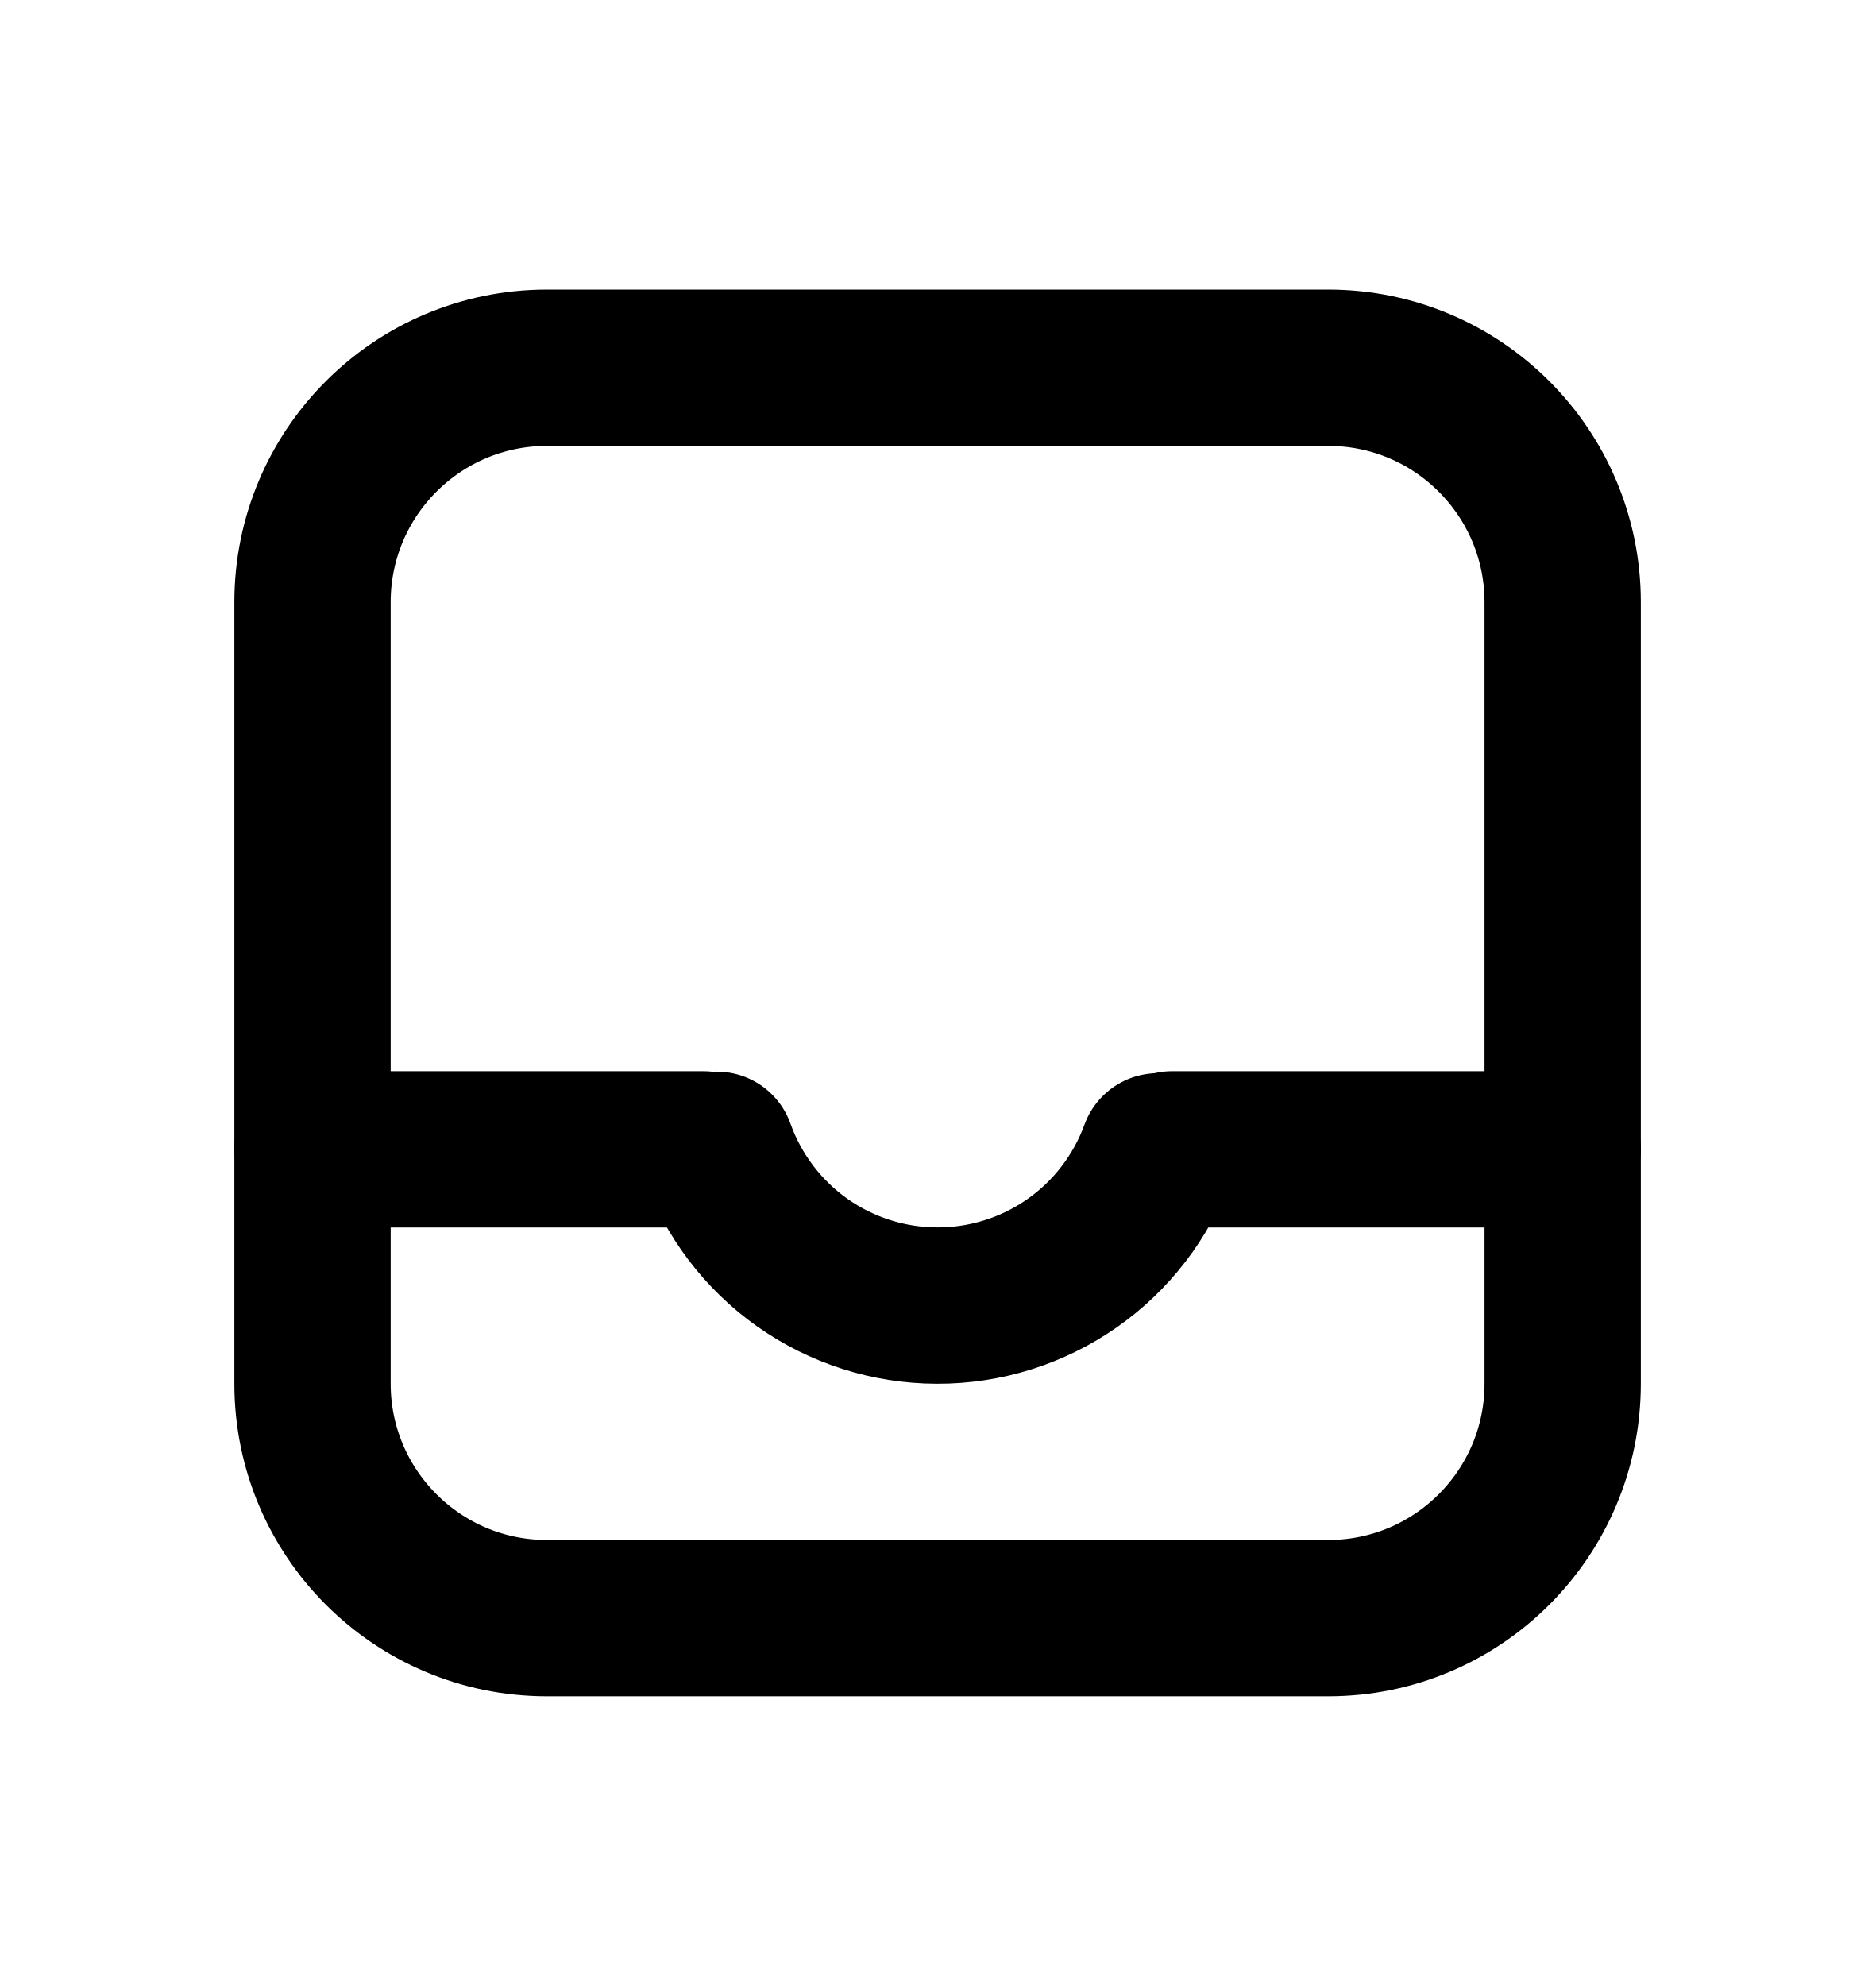
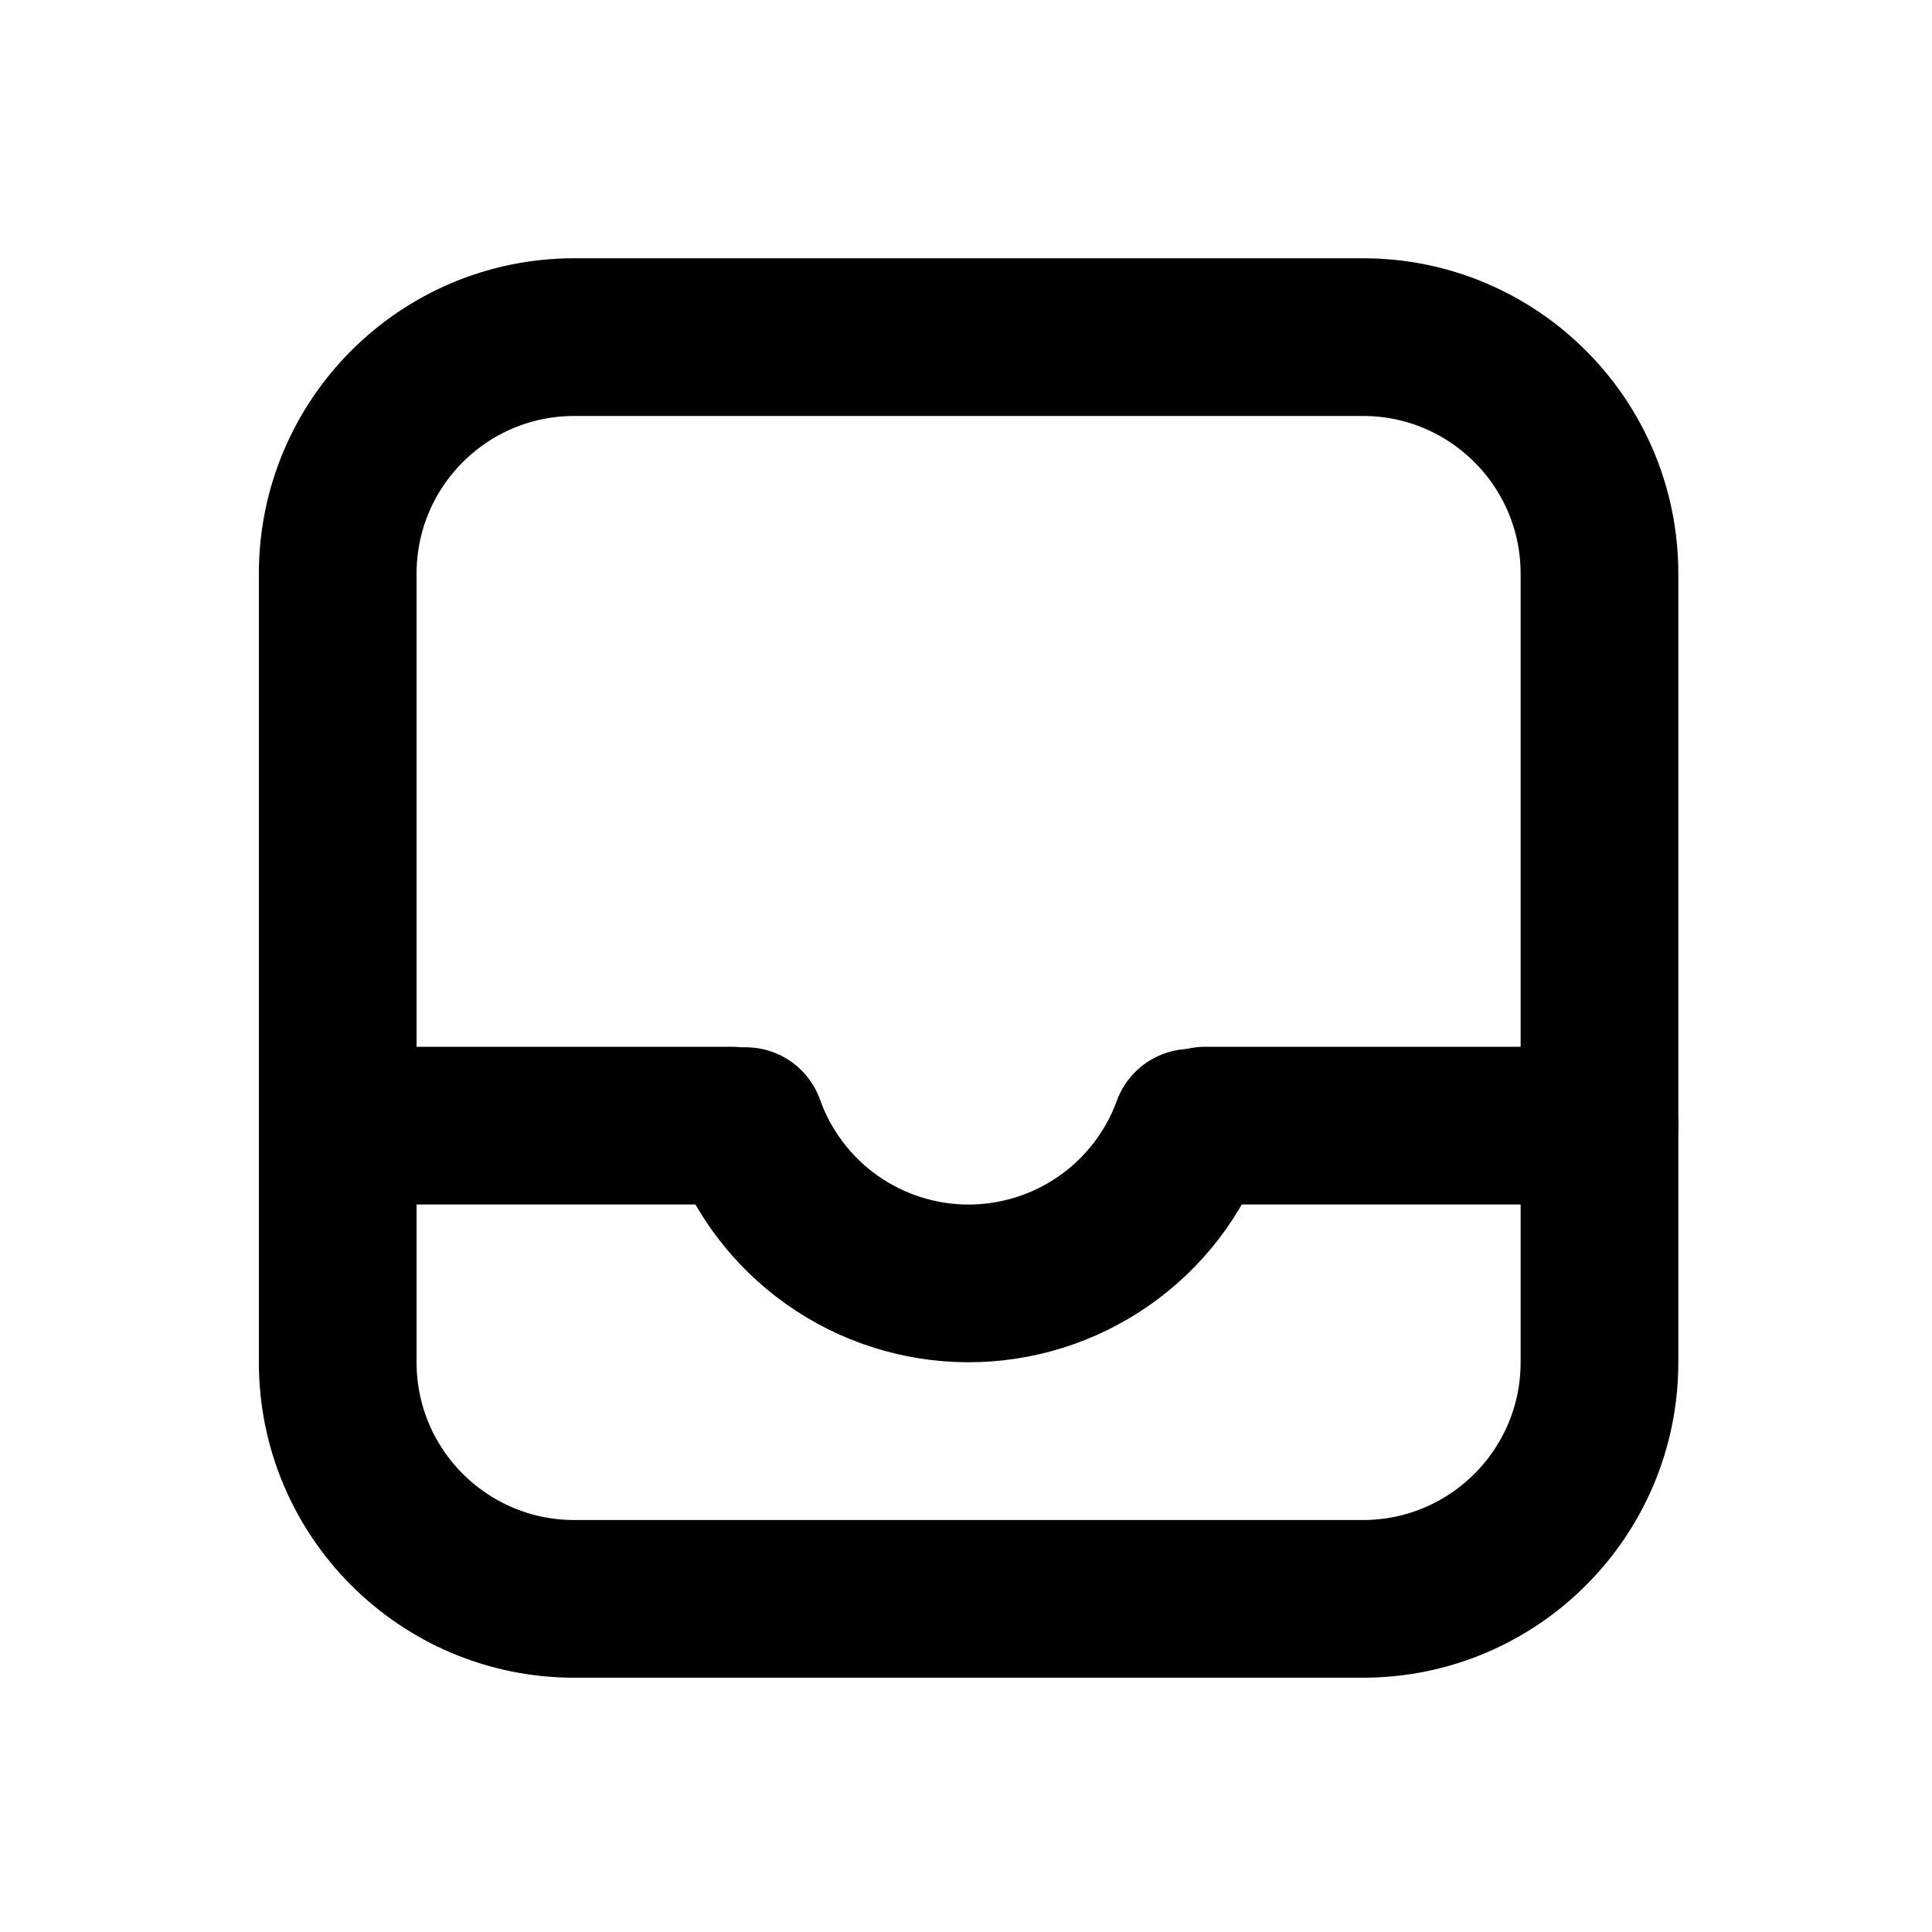
- <svg xmlns="http://www.w3.org/2000/svg" width="17" height="18" viewBox="0 0 17 18" fill="none">
-   <rect x="2.833" y="3.333" width="11.333" height="11.333" rx="2.125" stroke="black" stroke-width="1.417" stroke-linecap="round" />
-   <path d="M2.833 10.417H6.375" stroke="black" stroke-width="1.417" stroke-linecap="round" stroke-linejoin="round" />
-   <path d="M10.625 10.417H14.167" stroke="black" stroke-width="1.417" stroke-linecap="round" stroke-linejoin="round" />
-   <path d="M10.497 10.435C10.347 10.846 10.075 11.201 9.716 11.451C9.357 11.701 8.93 11.835 8.493 11.833C8.055 11.832 7.629 11.695 7.272 11.443C6.915 11.19 6.645 10.833 6.498 10.421" stroke="black" stroke-width="1.417" stroke-linecap="round" stroke-linejoin="round" />
+ <svg xmlns="http://www.w3.org/2000/svg" width="35" height="35" viewBox="0 0 35 35" fill="none">
+   <rect x="6.118" y="6.107" width="22.858" height="22.858" rx="4.286" stroke="black" stroke-width="2.857" stroke-linecap="round" />
+   <path d="M6.118 20.392H13.261" stroke="black" stroke-width="2.857" stroke-linecap="round" stroke-linejoin="round" />
+   <path d="M21.833 20.392H28.976" stroke="black" stroke-width="2.857" stroke-linecap="round" stroke-linejoin="round" />
+   <path d="M21.575 20.43C21.273 21.259 20.723 21.974 19.999 22.479C19.276 22.983 18.414 23.253 17.532 23.25C16.65 23.247 15.79 22.971 15.071 22.462C14.351 21.952 13.806 21.233 13.51 20.401" stroke="black" stroke-width="2.857" stroke-linecap="round" stroke-linejoin="round" />
</svg>
